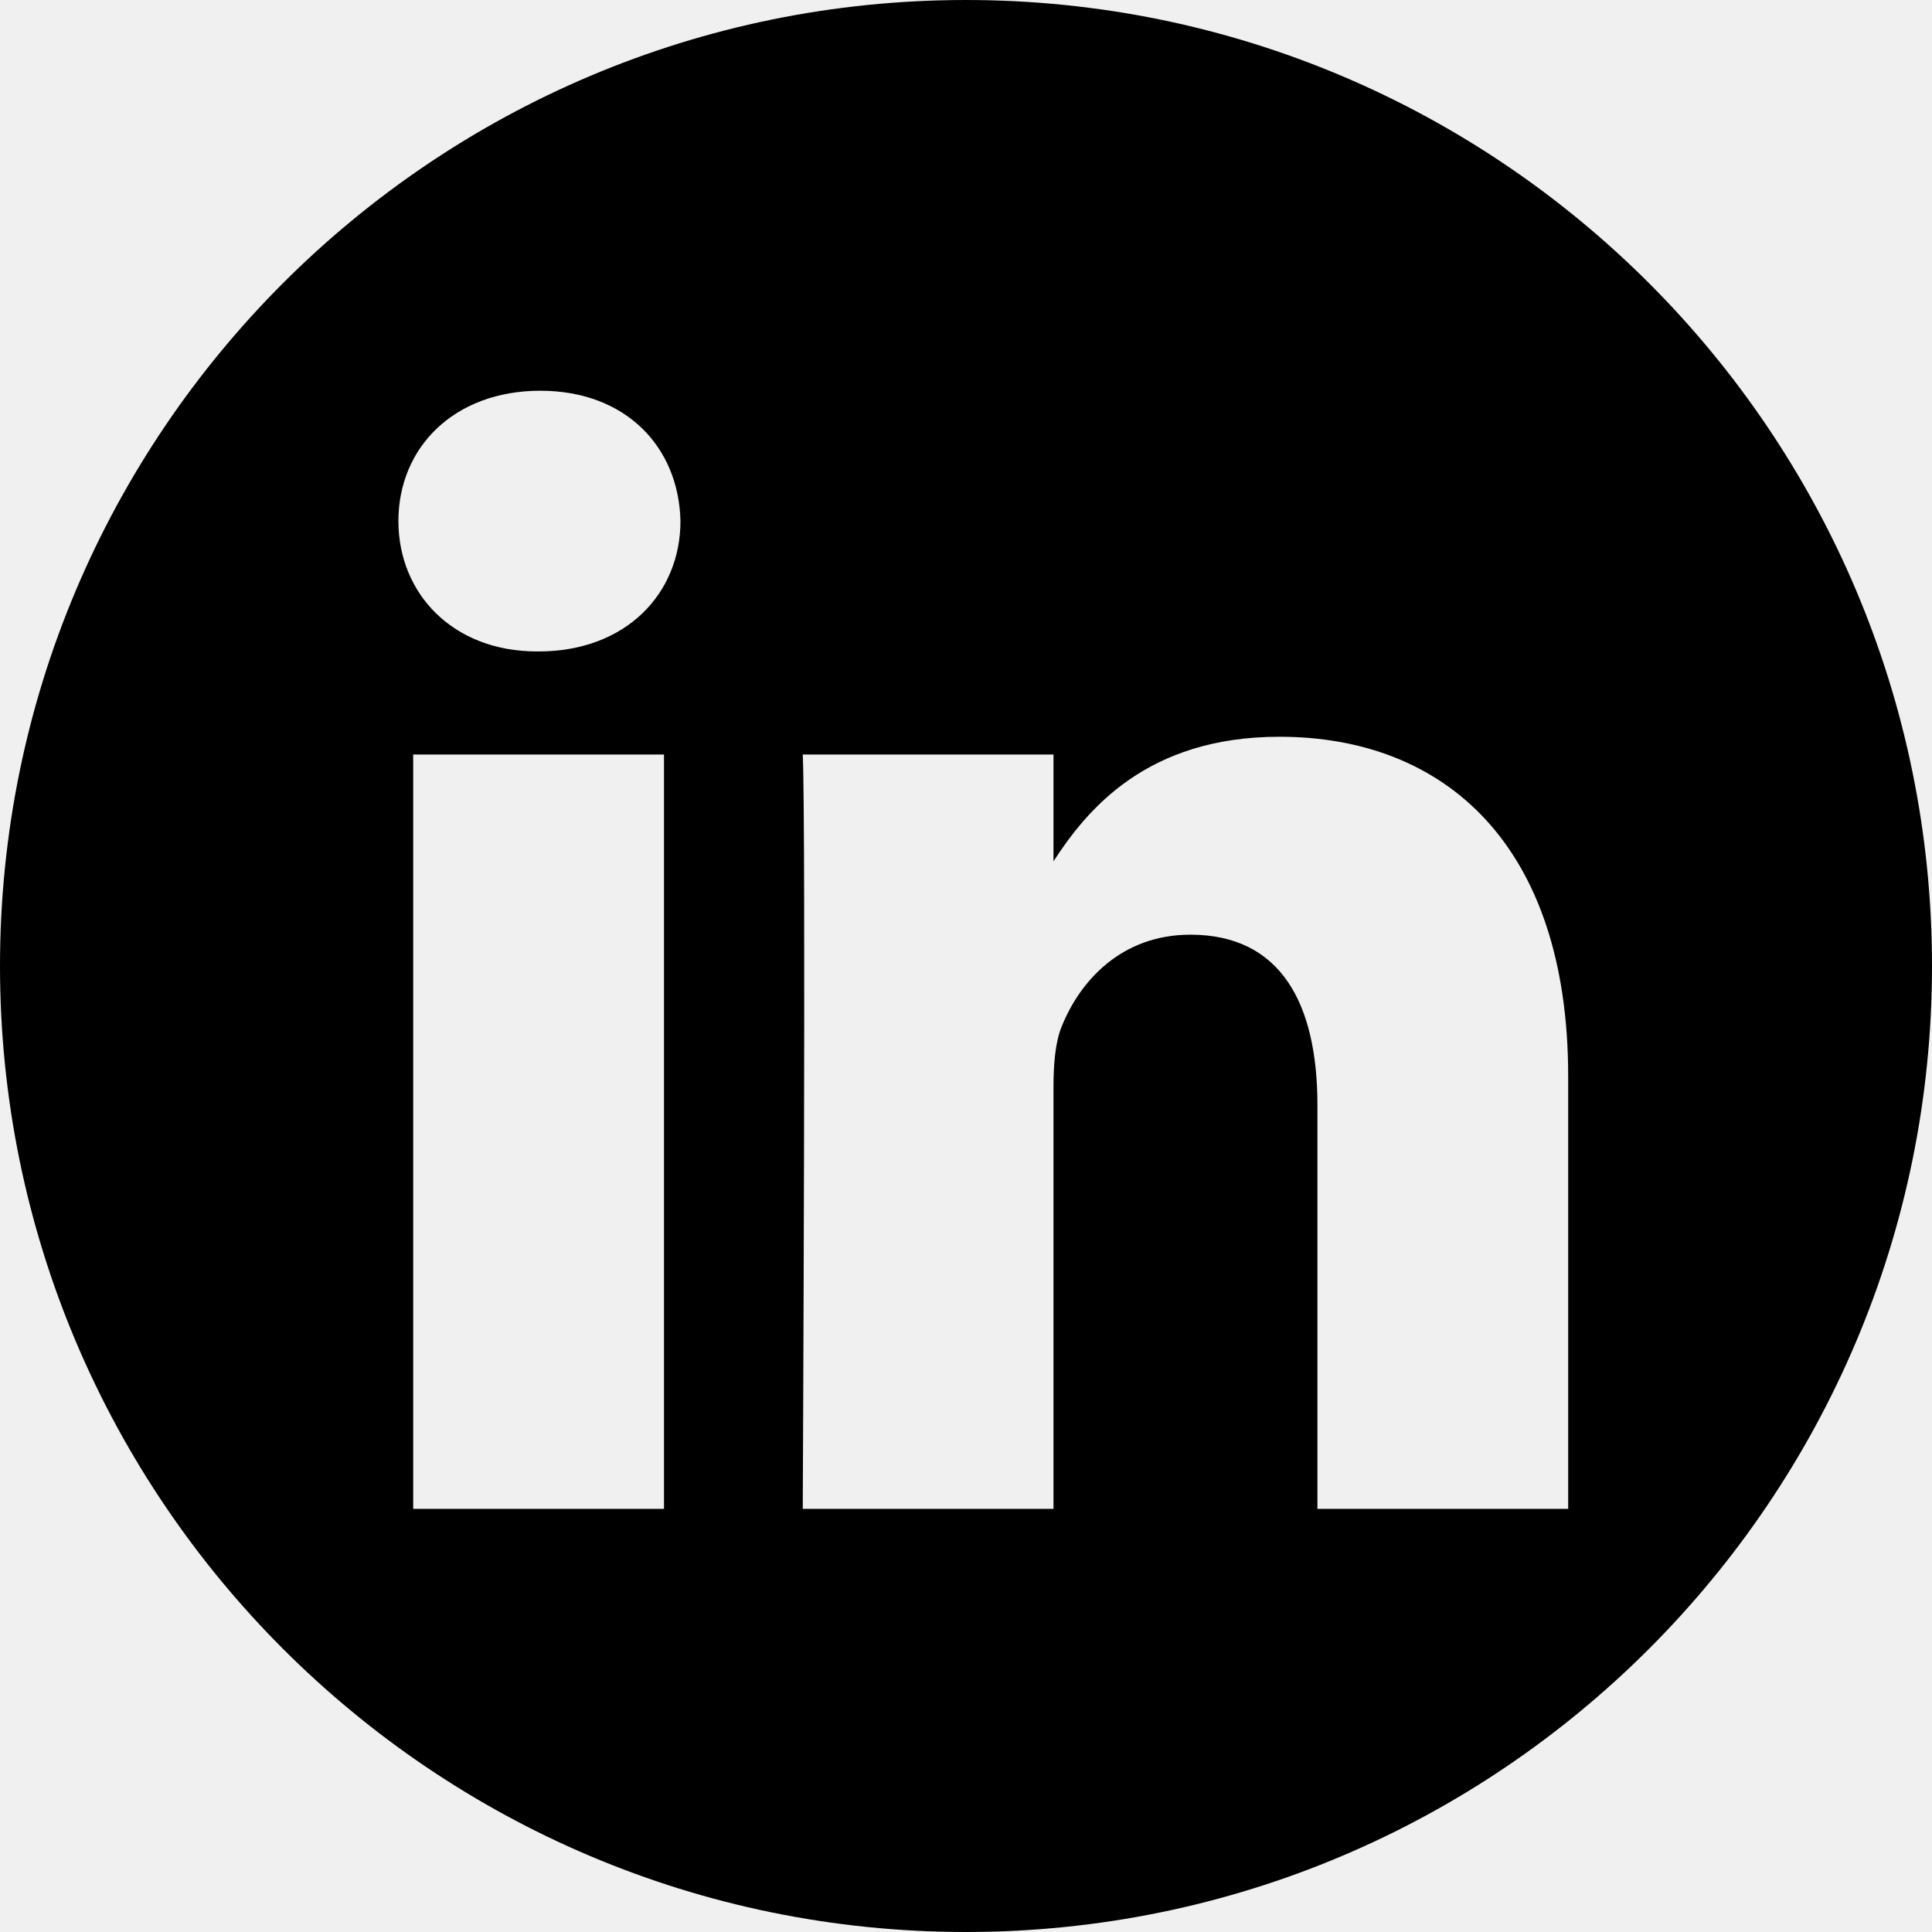
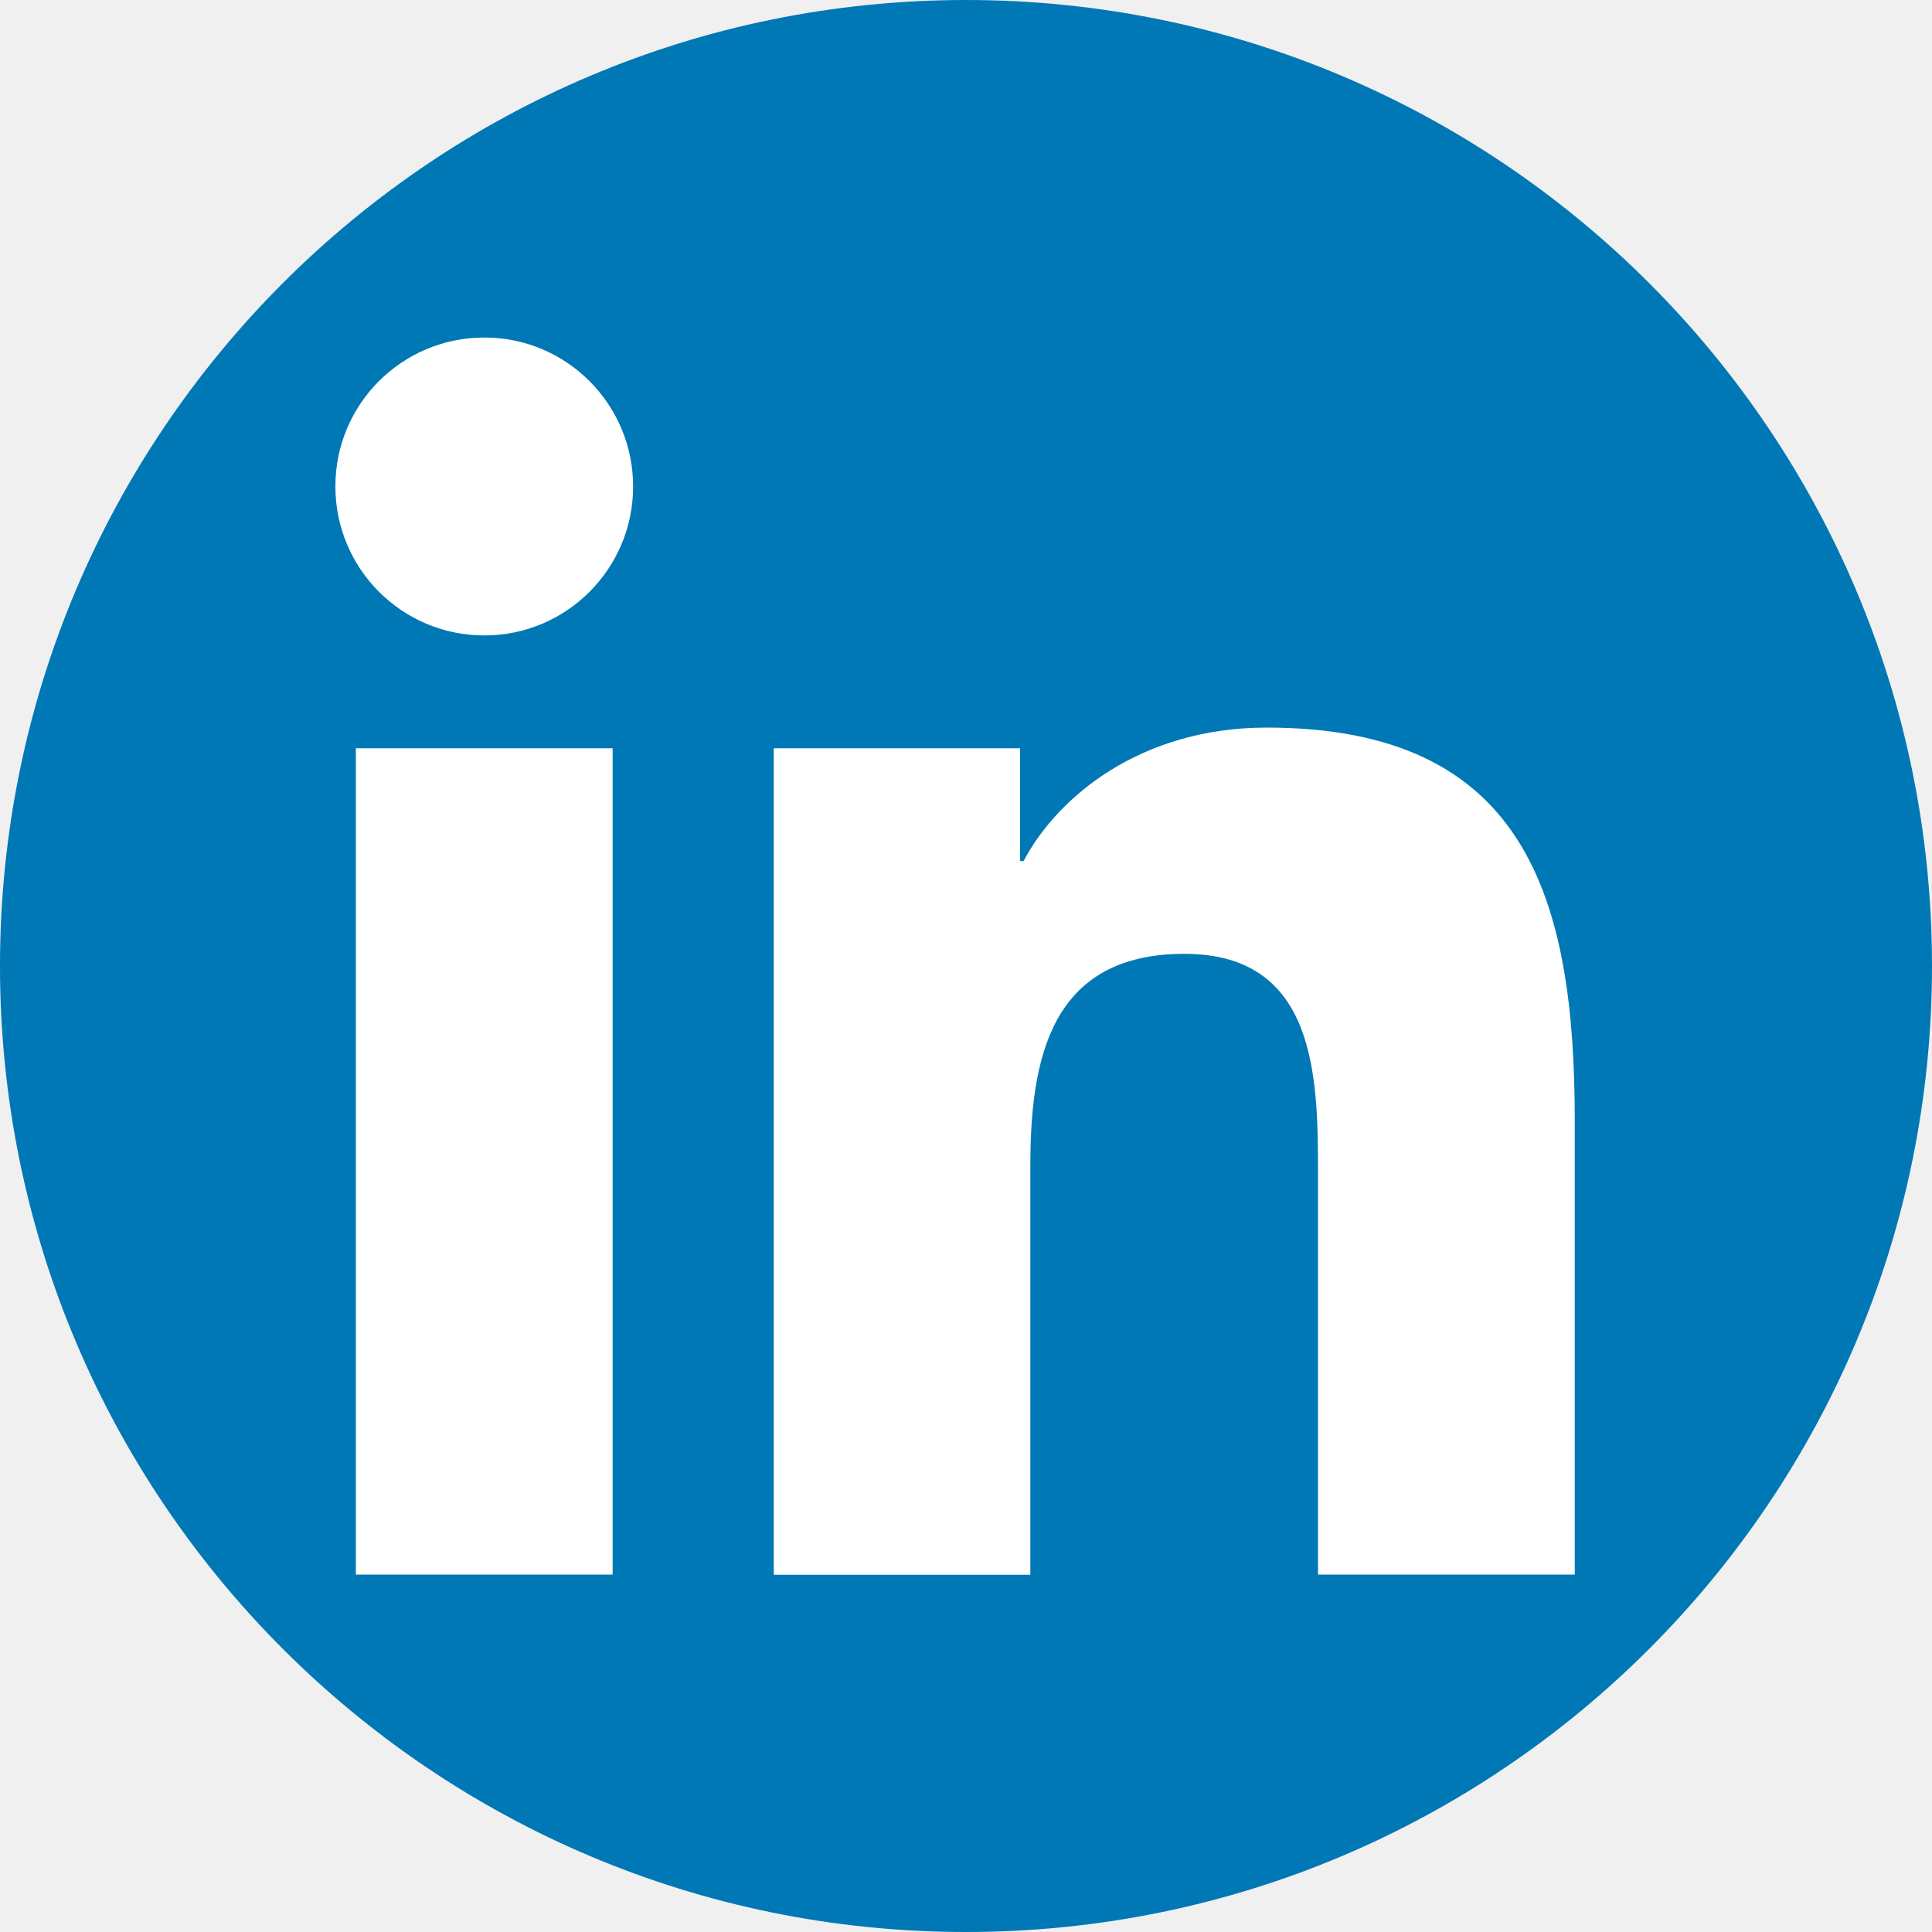
- <svg xmlns="http://www.w3.org/2000/svg" height="100%" style="fill-rule:evenodd;clip-rule:evenodd;stroke-linejoin:round;stroke-miterlimit:2;" version="1.1" viewBox="0 0 512 512" width="100%" xml:space="preserve">
-   <path d="M256,0c141.29,0 256,114.71 256,256c0,141.29 -114.71,256 -256,256c-141.29,0 -256,-114.71 -256,-256c0,-141.29 114.71,-256 256,-256Zm-80.037,399.871l0,-199.921l-66.464,0l0,199.921l66.464,0Zm239.62,0l0,-114.646c0,-61.409 -32.787,-89.976 -76.509,-89.976c-35.255,0 -51.047,19.389 -59.889,33.007l0,-28.306l-66.447,0c0.881,18.757 0,199.921 0,199.921l66.446,0l0,-111.65c0,-5.976 0.43,-11.95 2.191,-16.221c4.795,-11.935 15.737,-24.299 34.095,-24.299c24.034,0 33.663,18.34 33.663,45.204l0,106.966l66.45,0Zm-272.403,-296.321c-22.74,0 -37.597,14.95 -37.597,34.545c0,19.182 14.405,34.544 36.717,34.544l0.429,0c23.175,0 37.6,-15.362 37.6,-34.544c-0.43,-19.595 -14.424,-34.545 -37.149,-34.545Z" />
+ <svg xmlns="http://www.w3.org/2000/svg" id="Layer_1" style="enable-background:new 0 0 1000 1000;" version="1.1" viewBox="0 0 1000 1000" xml:space="preserve">
+   <style type="text/css">
+ 	.st0{fill:#0078B5;}
+ 	.st1{fill:#FFFFFF;}
+ </style>
+   <g>
+     <path class="st0" d="M500,1000L500,1000C223.9,1000,0,776.1,0,500l0,0C0,223.9,223.9,0,500,0l0,0c276.1,0,500,223.9,500,500l0,0   C1000,776.1,776.1,1000,500,1000z" />
+     <g>
+       <g>
+         <path class="st1" d="M184.2,387.3h132.9v427.7H184.2V387.3z M250.7,174.7c42.5,0,77,34.5,77,77.1s-34.5,77.1-77,77.1     c-42.6,0-77.1-34.5-77.1-77.1C173.5,209.3,208,174.7,250.7,174.7" />
+         <path class="st1" d="M400.5,387.3H528v58.4h1.8c17.7-33.6,61-69.1,125.8-69.1c134.6,0,159.5,88.6,159.5,203.7v234.7H682.2V607.1     c0-49.7-0.9-113.4-69.1-113.4c-69.2,0-79.8,54-79.8,109.8v211.6H400.5V387.3z" />
+       </g>
+     </g>
+   </g>
</svg>
